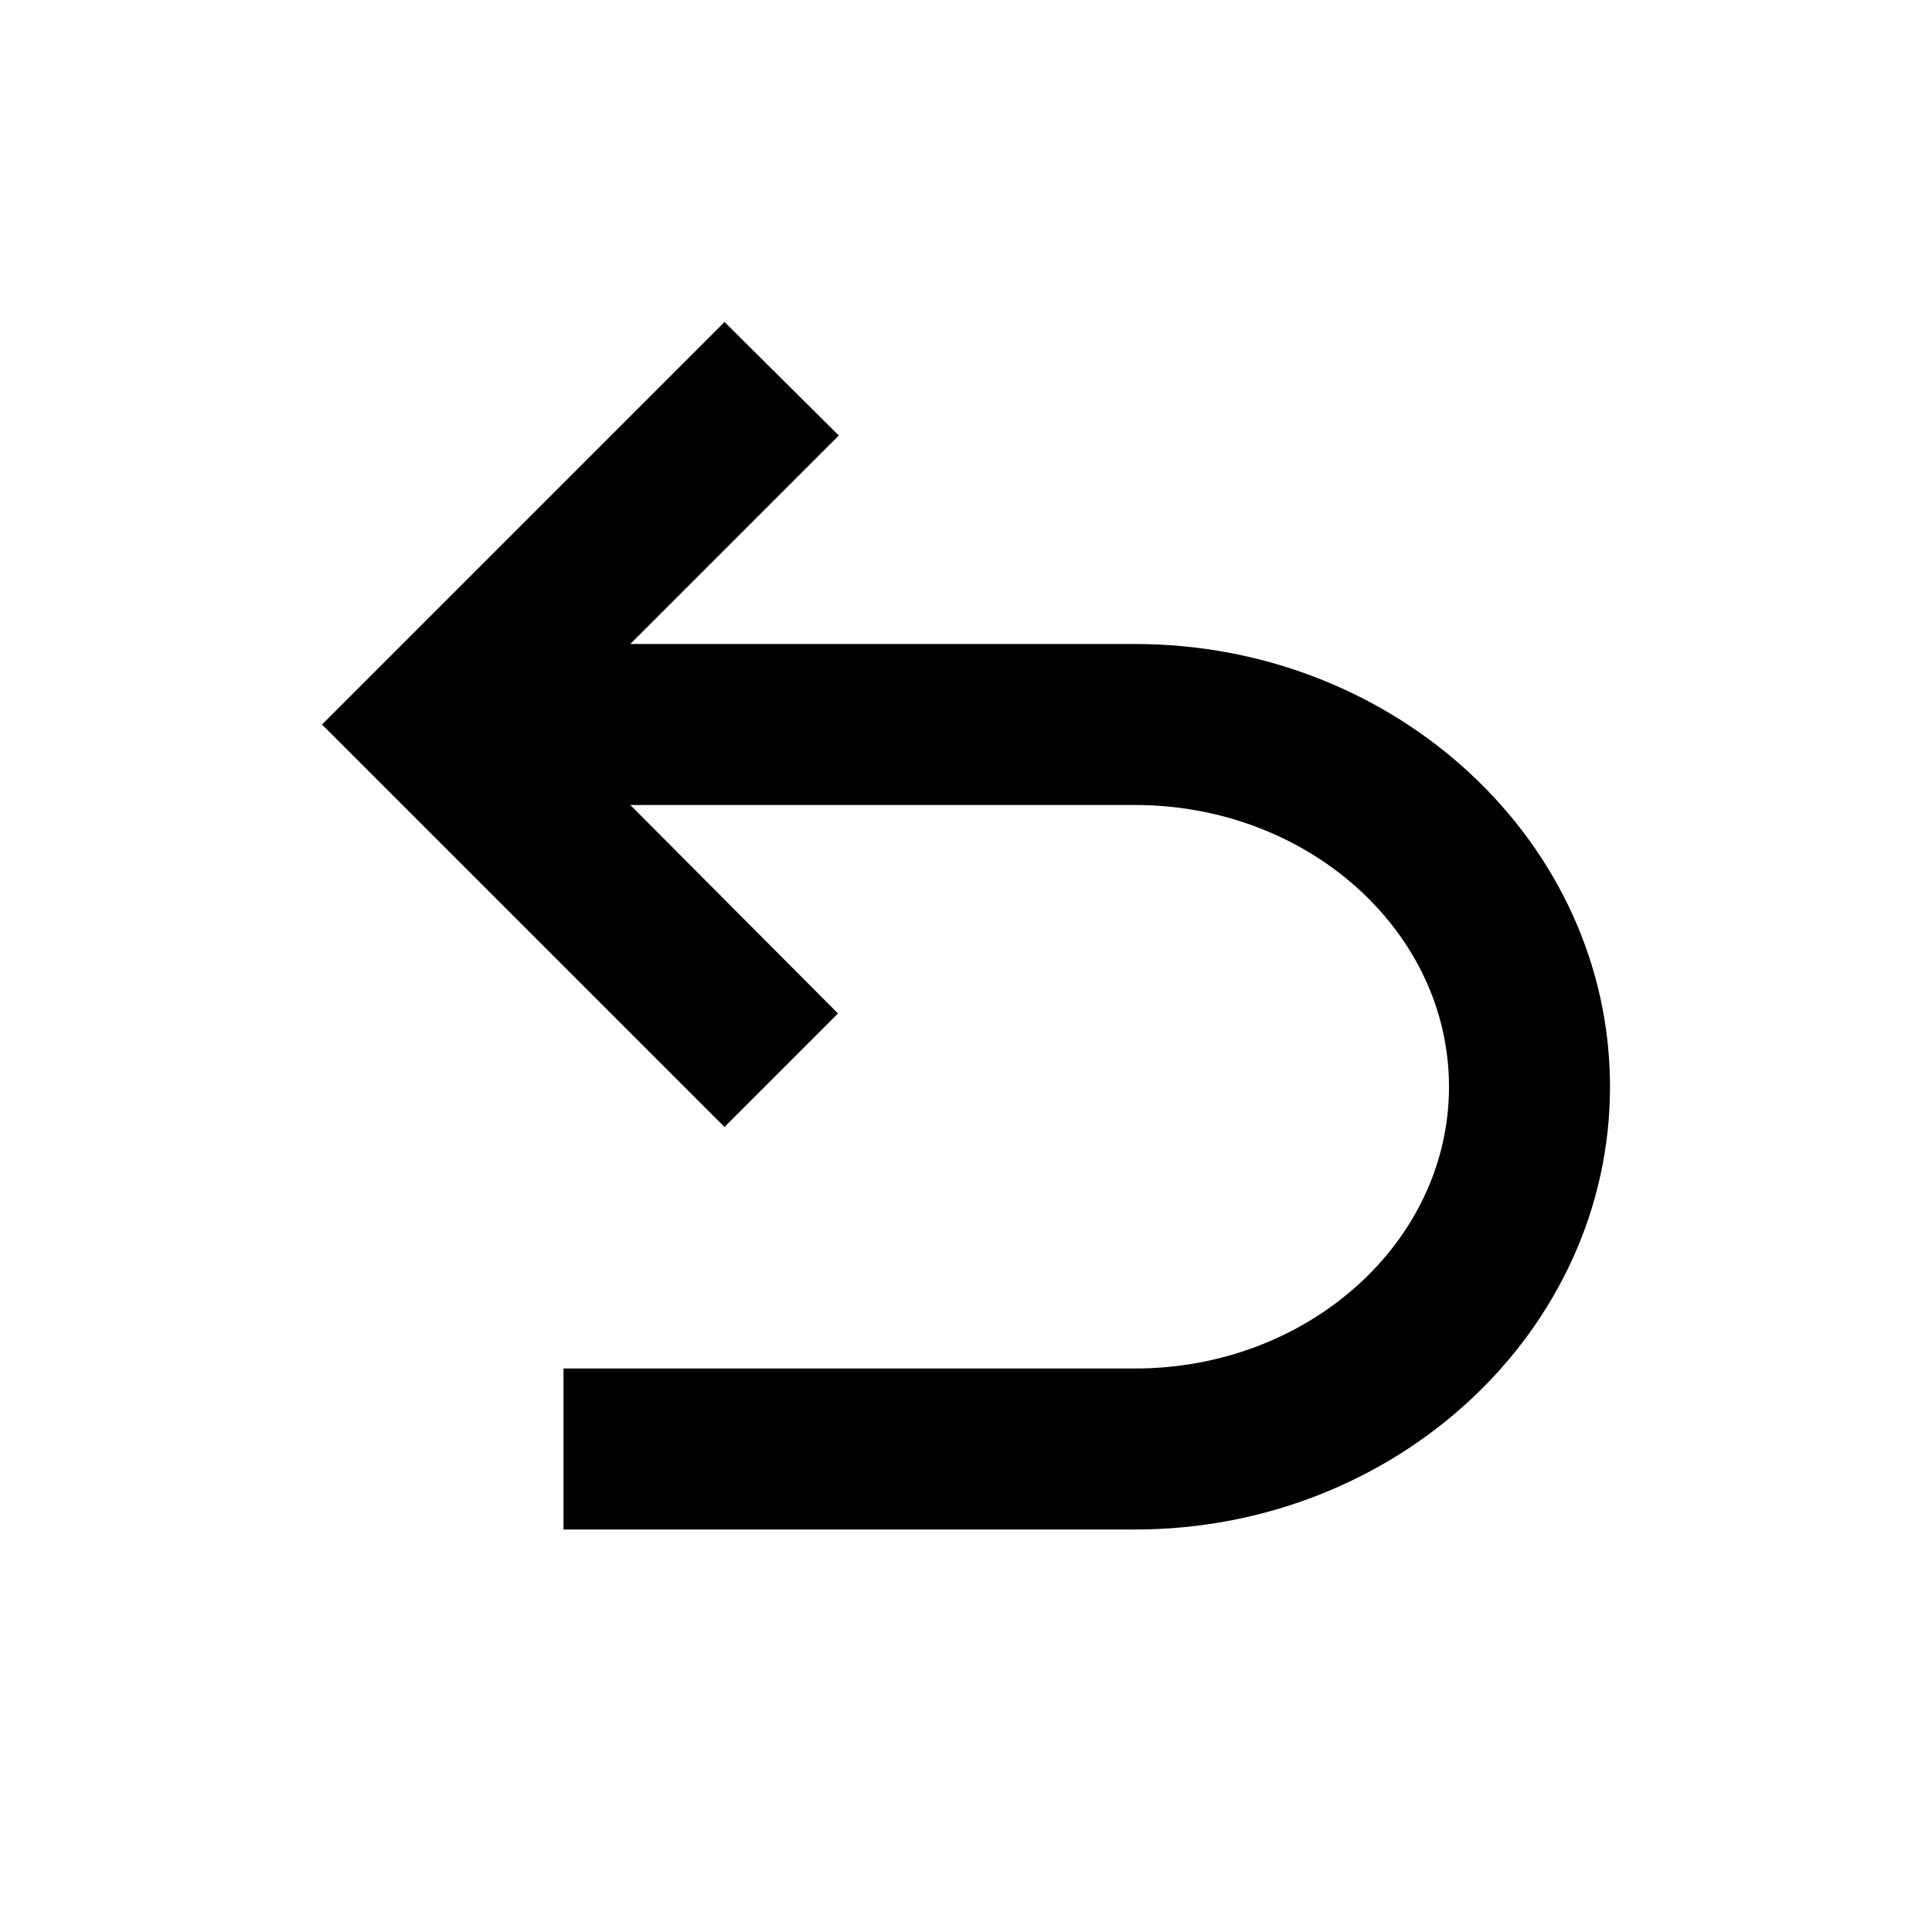
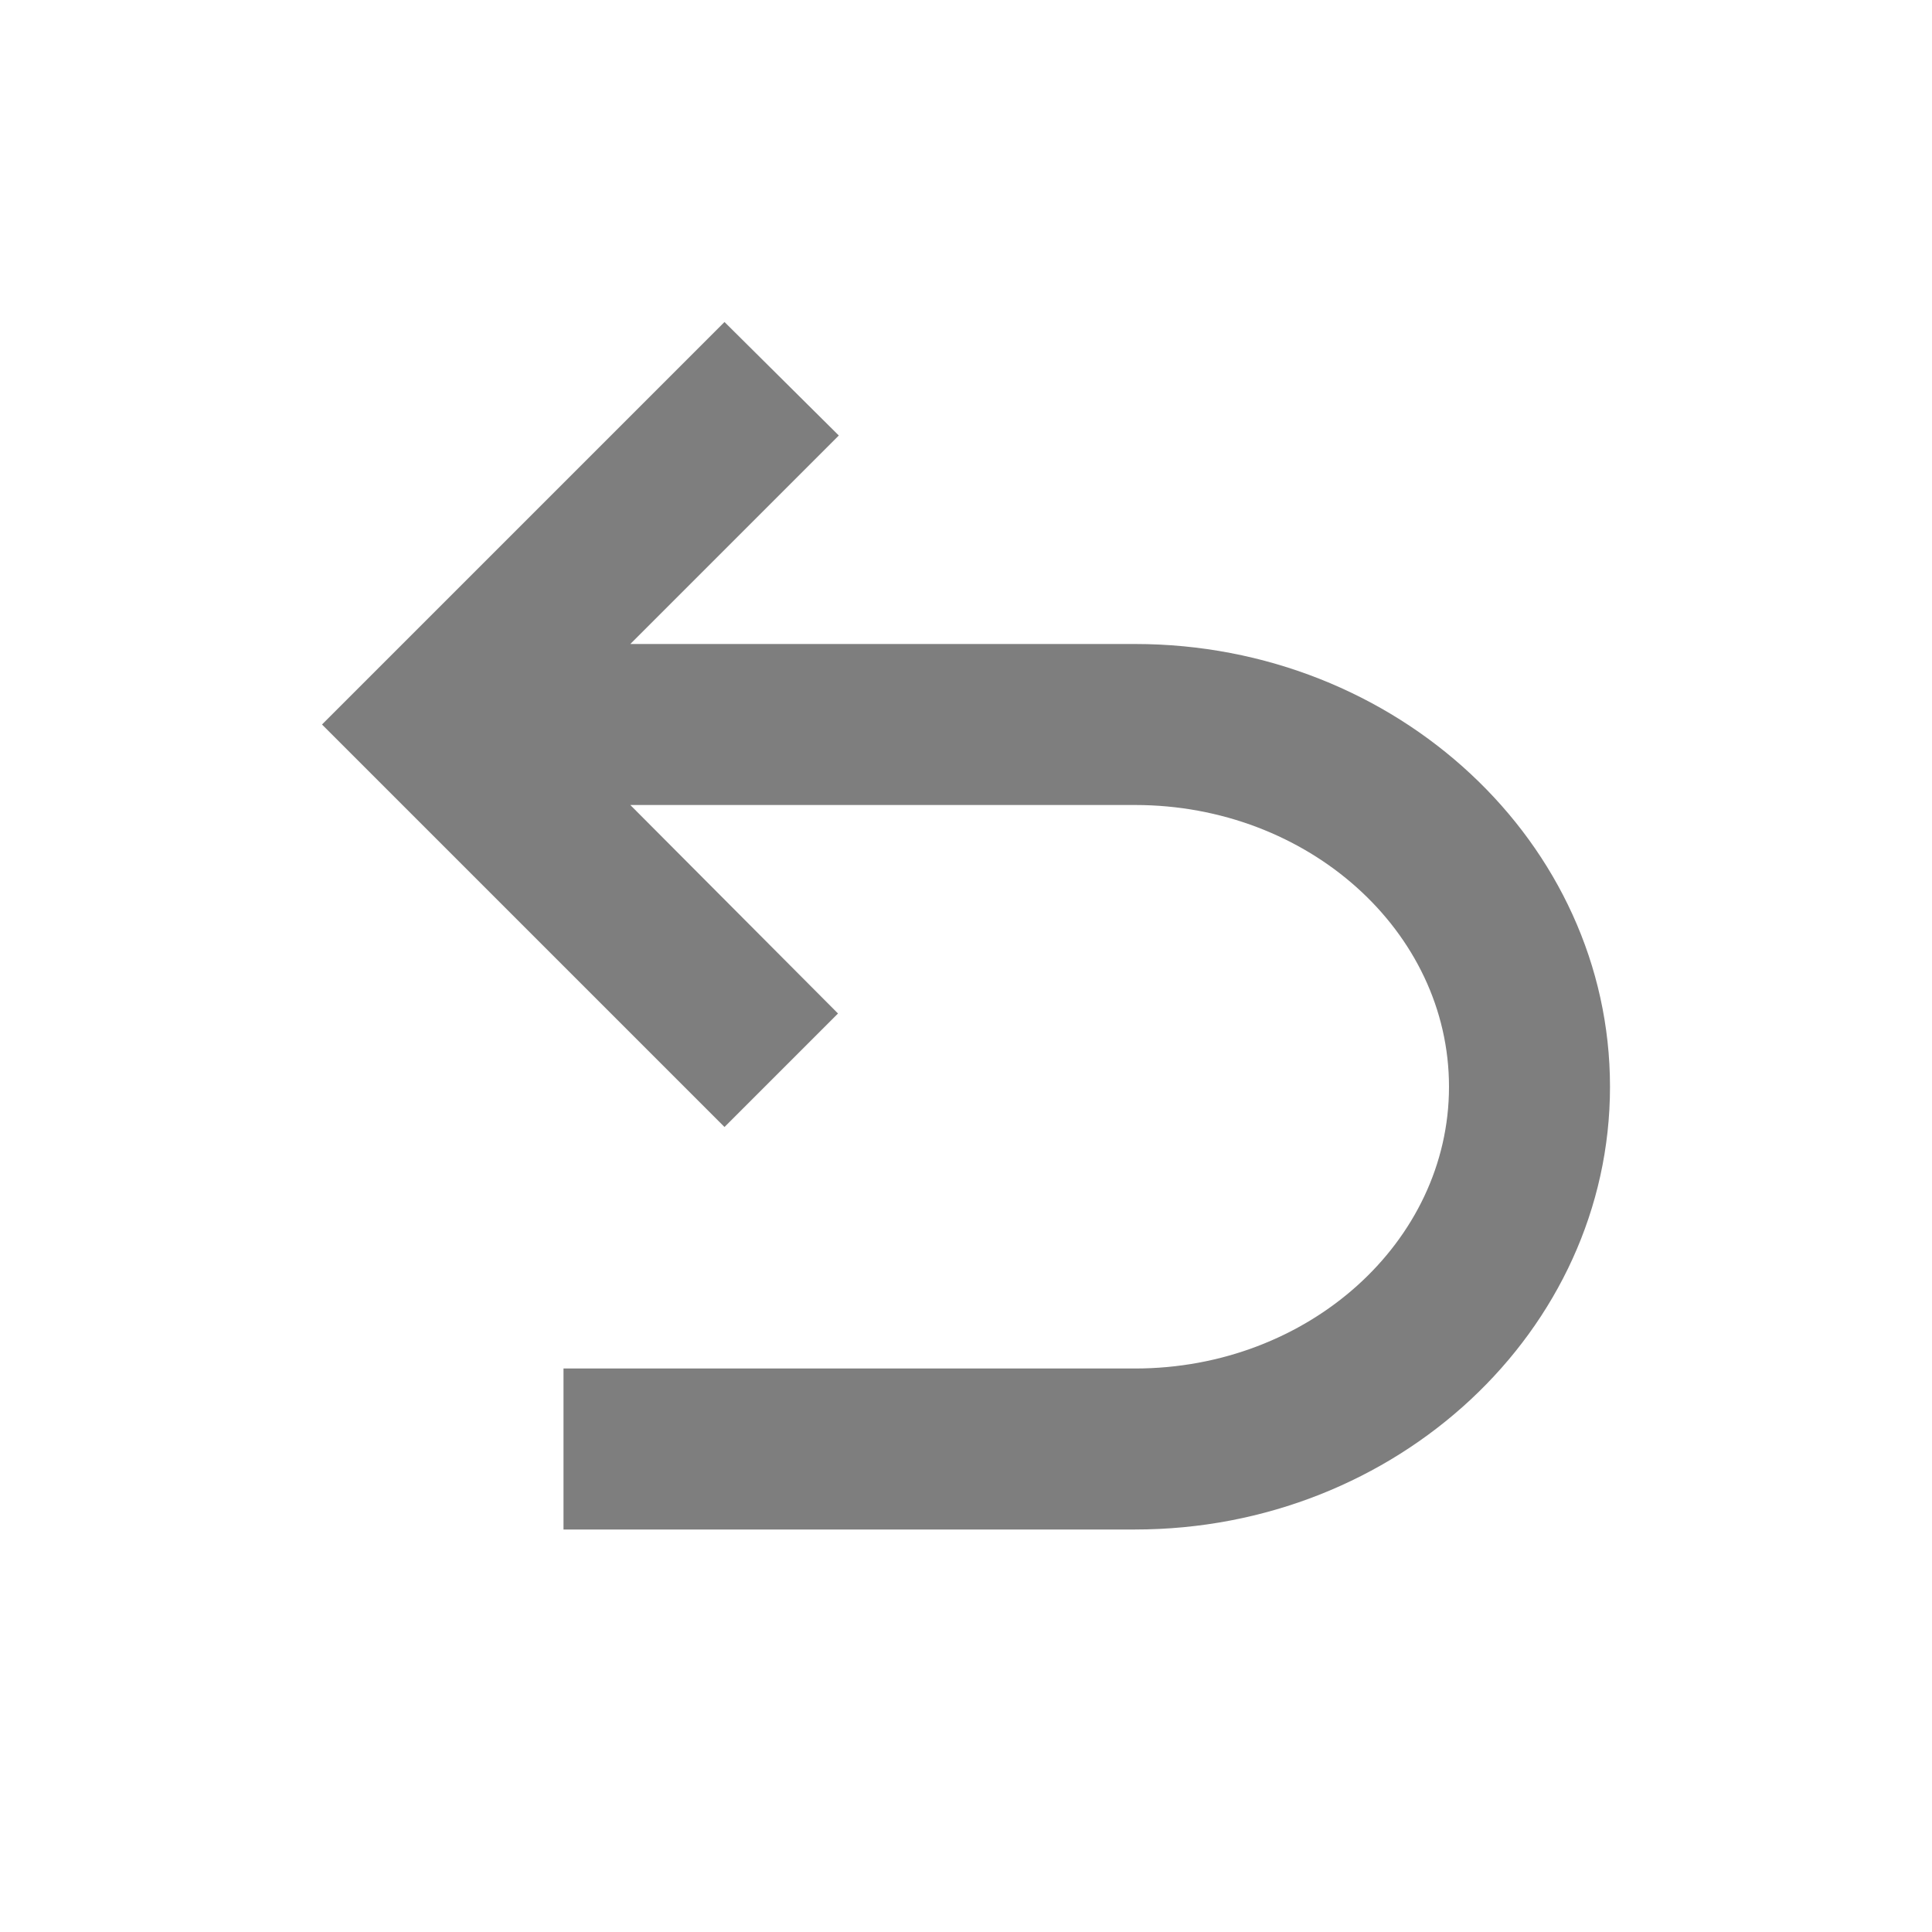
<svg xmlns="http://www.w3.org/2000/svg" width="24" height="24" viewBox="0 0 24 24">
-   <path d="M14.1 8H7.83l2.59-2.59L9 4 4 9l5 5 1.41-1.41L7.83 10h6.27c2.15 0 3.9 1.57 3.9 3.5S16.25 17 14.1 17H7v2h7.1c3.25 0 5.9-2.47 5.9-5.5S17.35 8 14.1 8" />
+   <path fill="#7e7e7e" d="M14.1 8H7.83l2.59-2.59L9 4 4 9l5 5 1.41-1.41L7.83 10h6.27c2.15 0 3.9 1.57 3.9 3.5S16.25 17 14.1 17H7v2h7.1c3.25 0 5.9-2.47 5.9-5.5S17.35 8 14.1 8" />
</svg>
